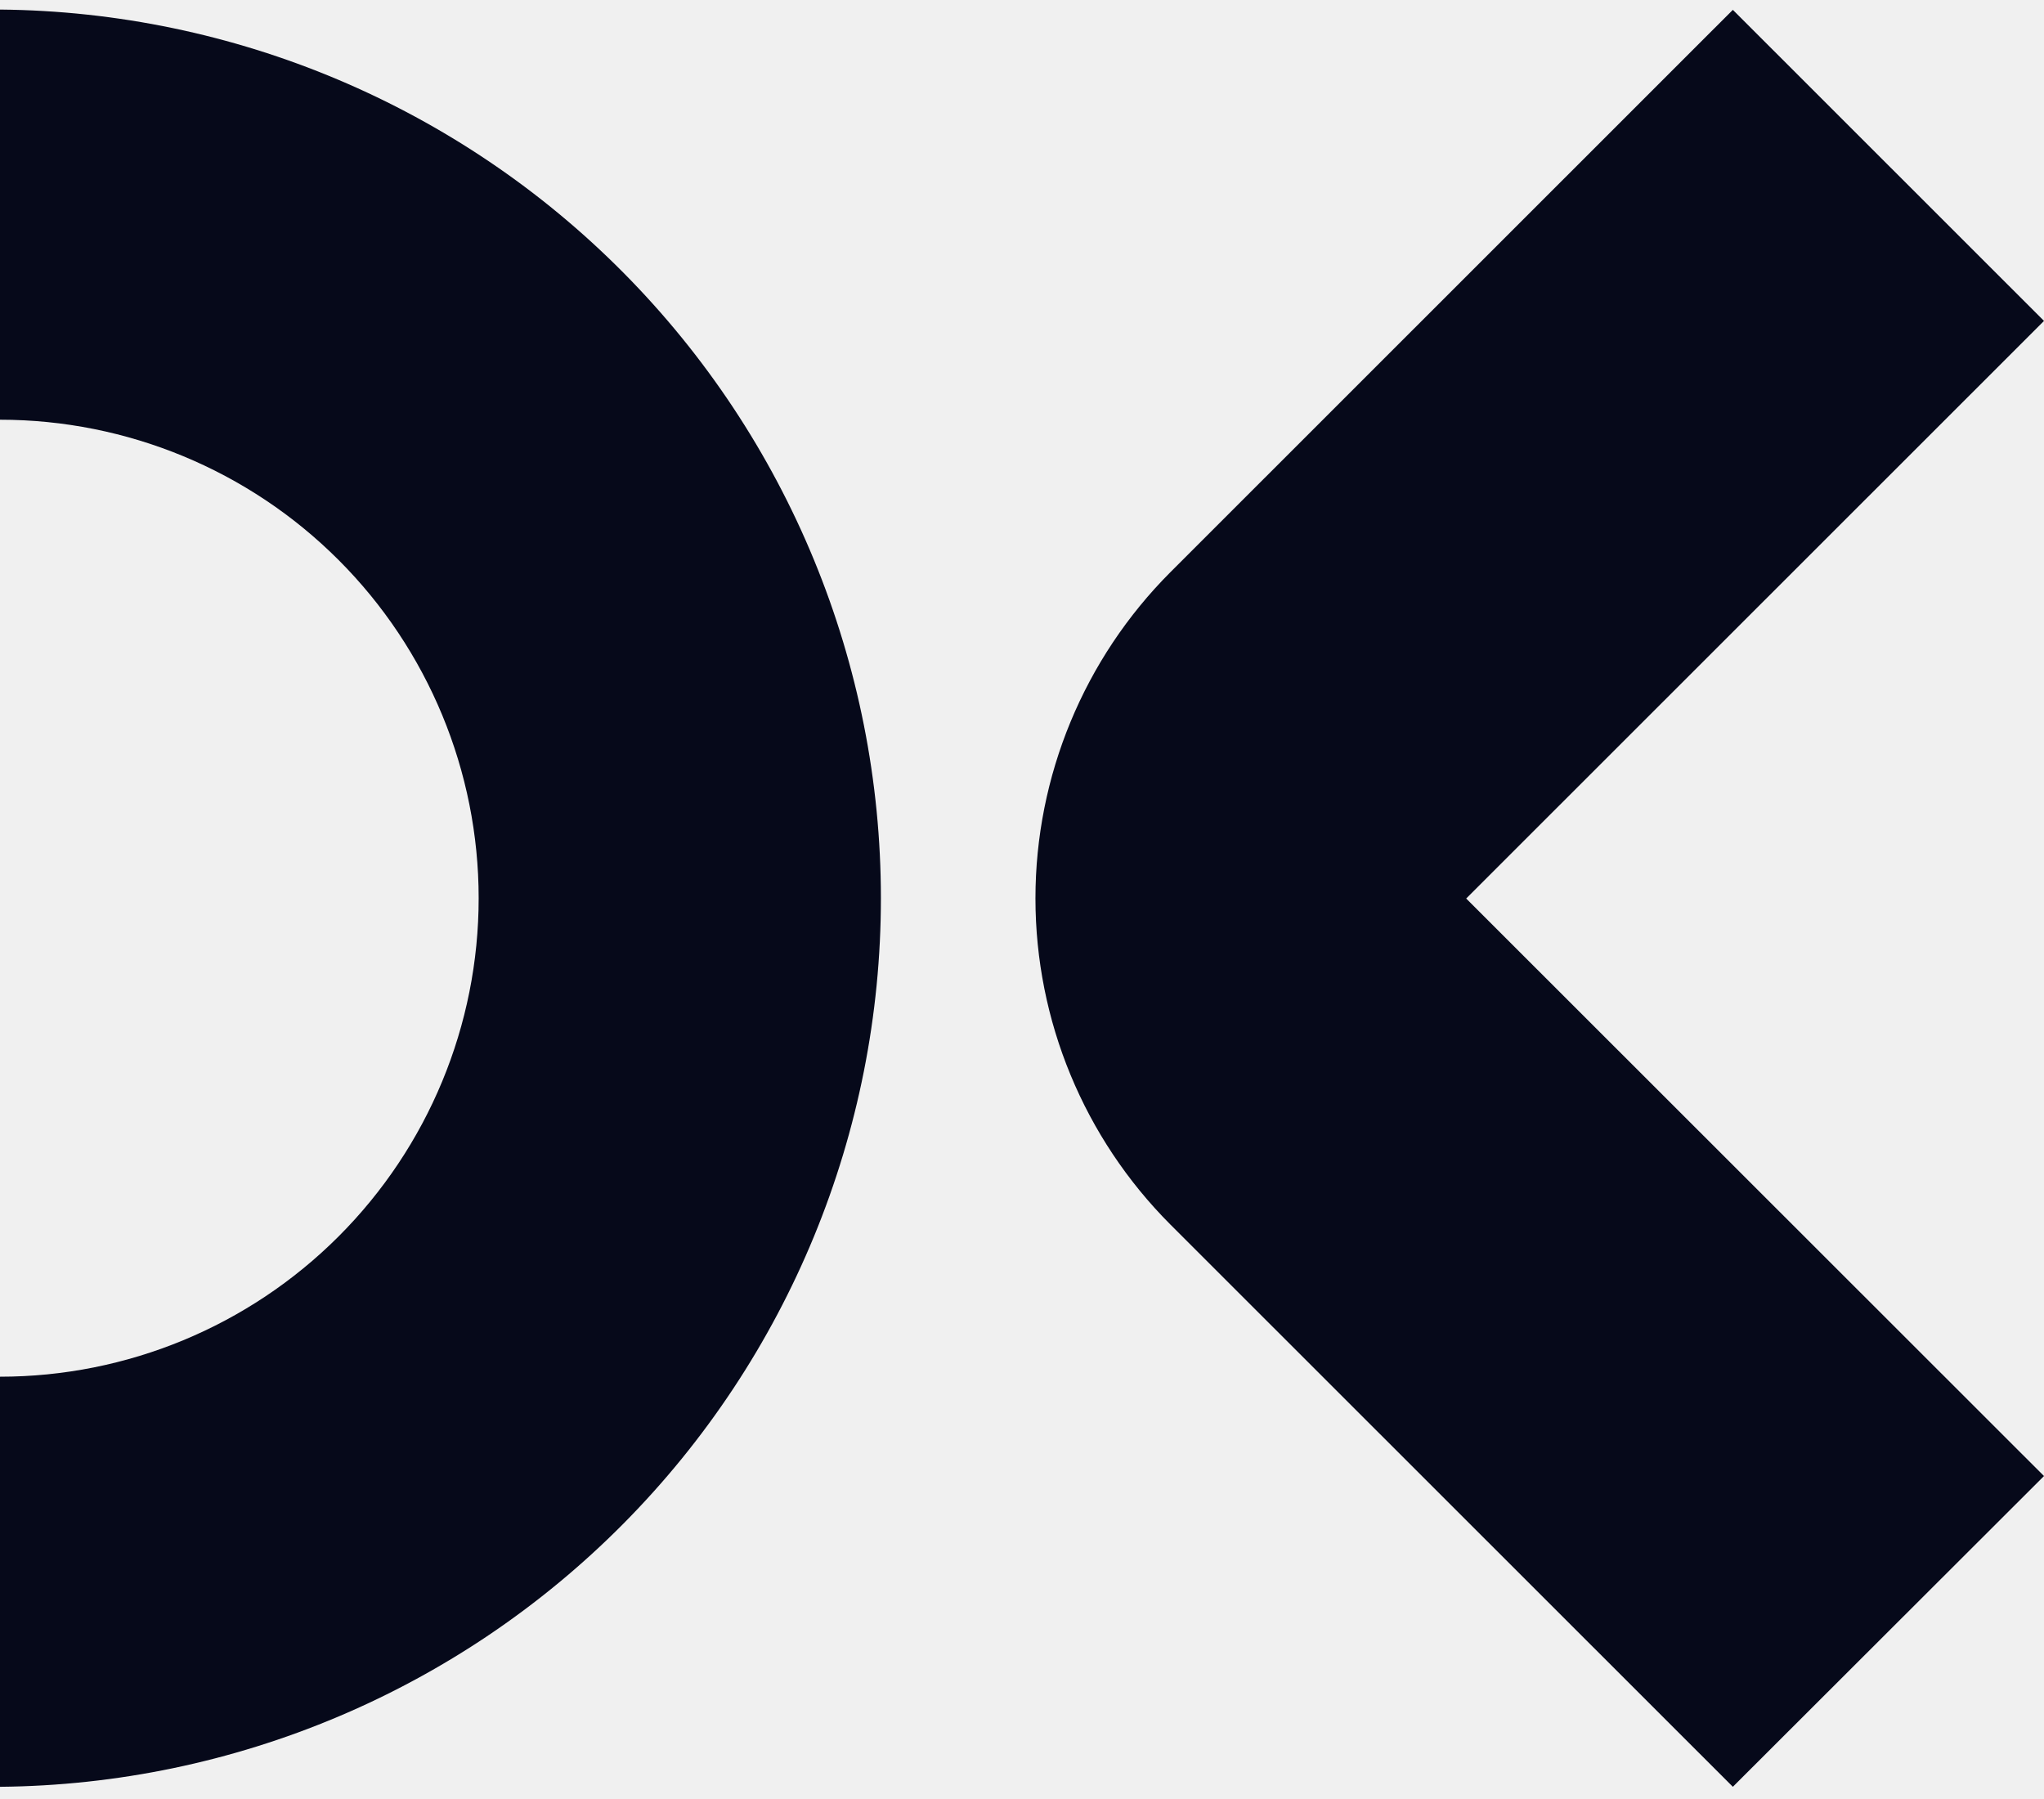
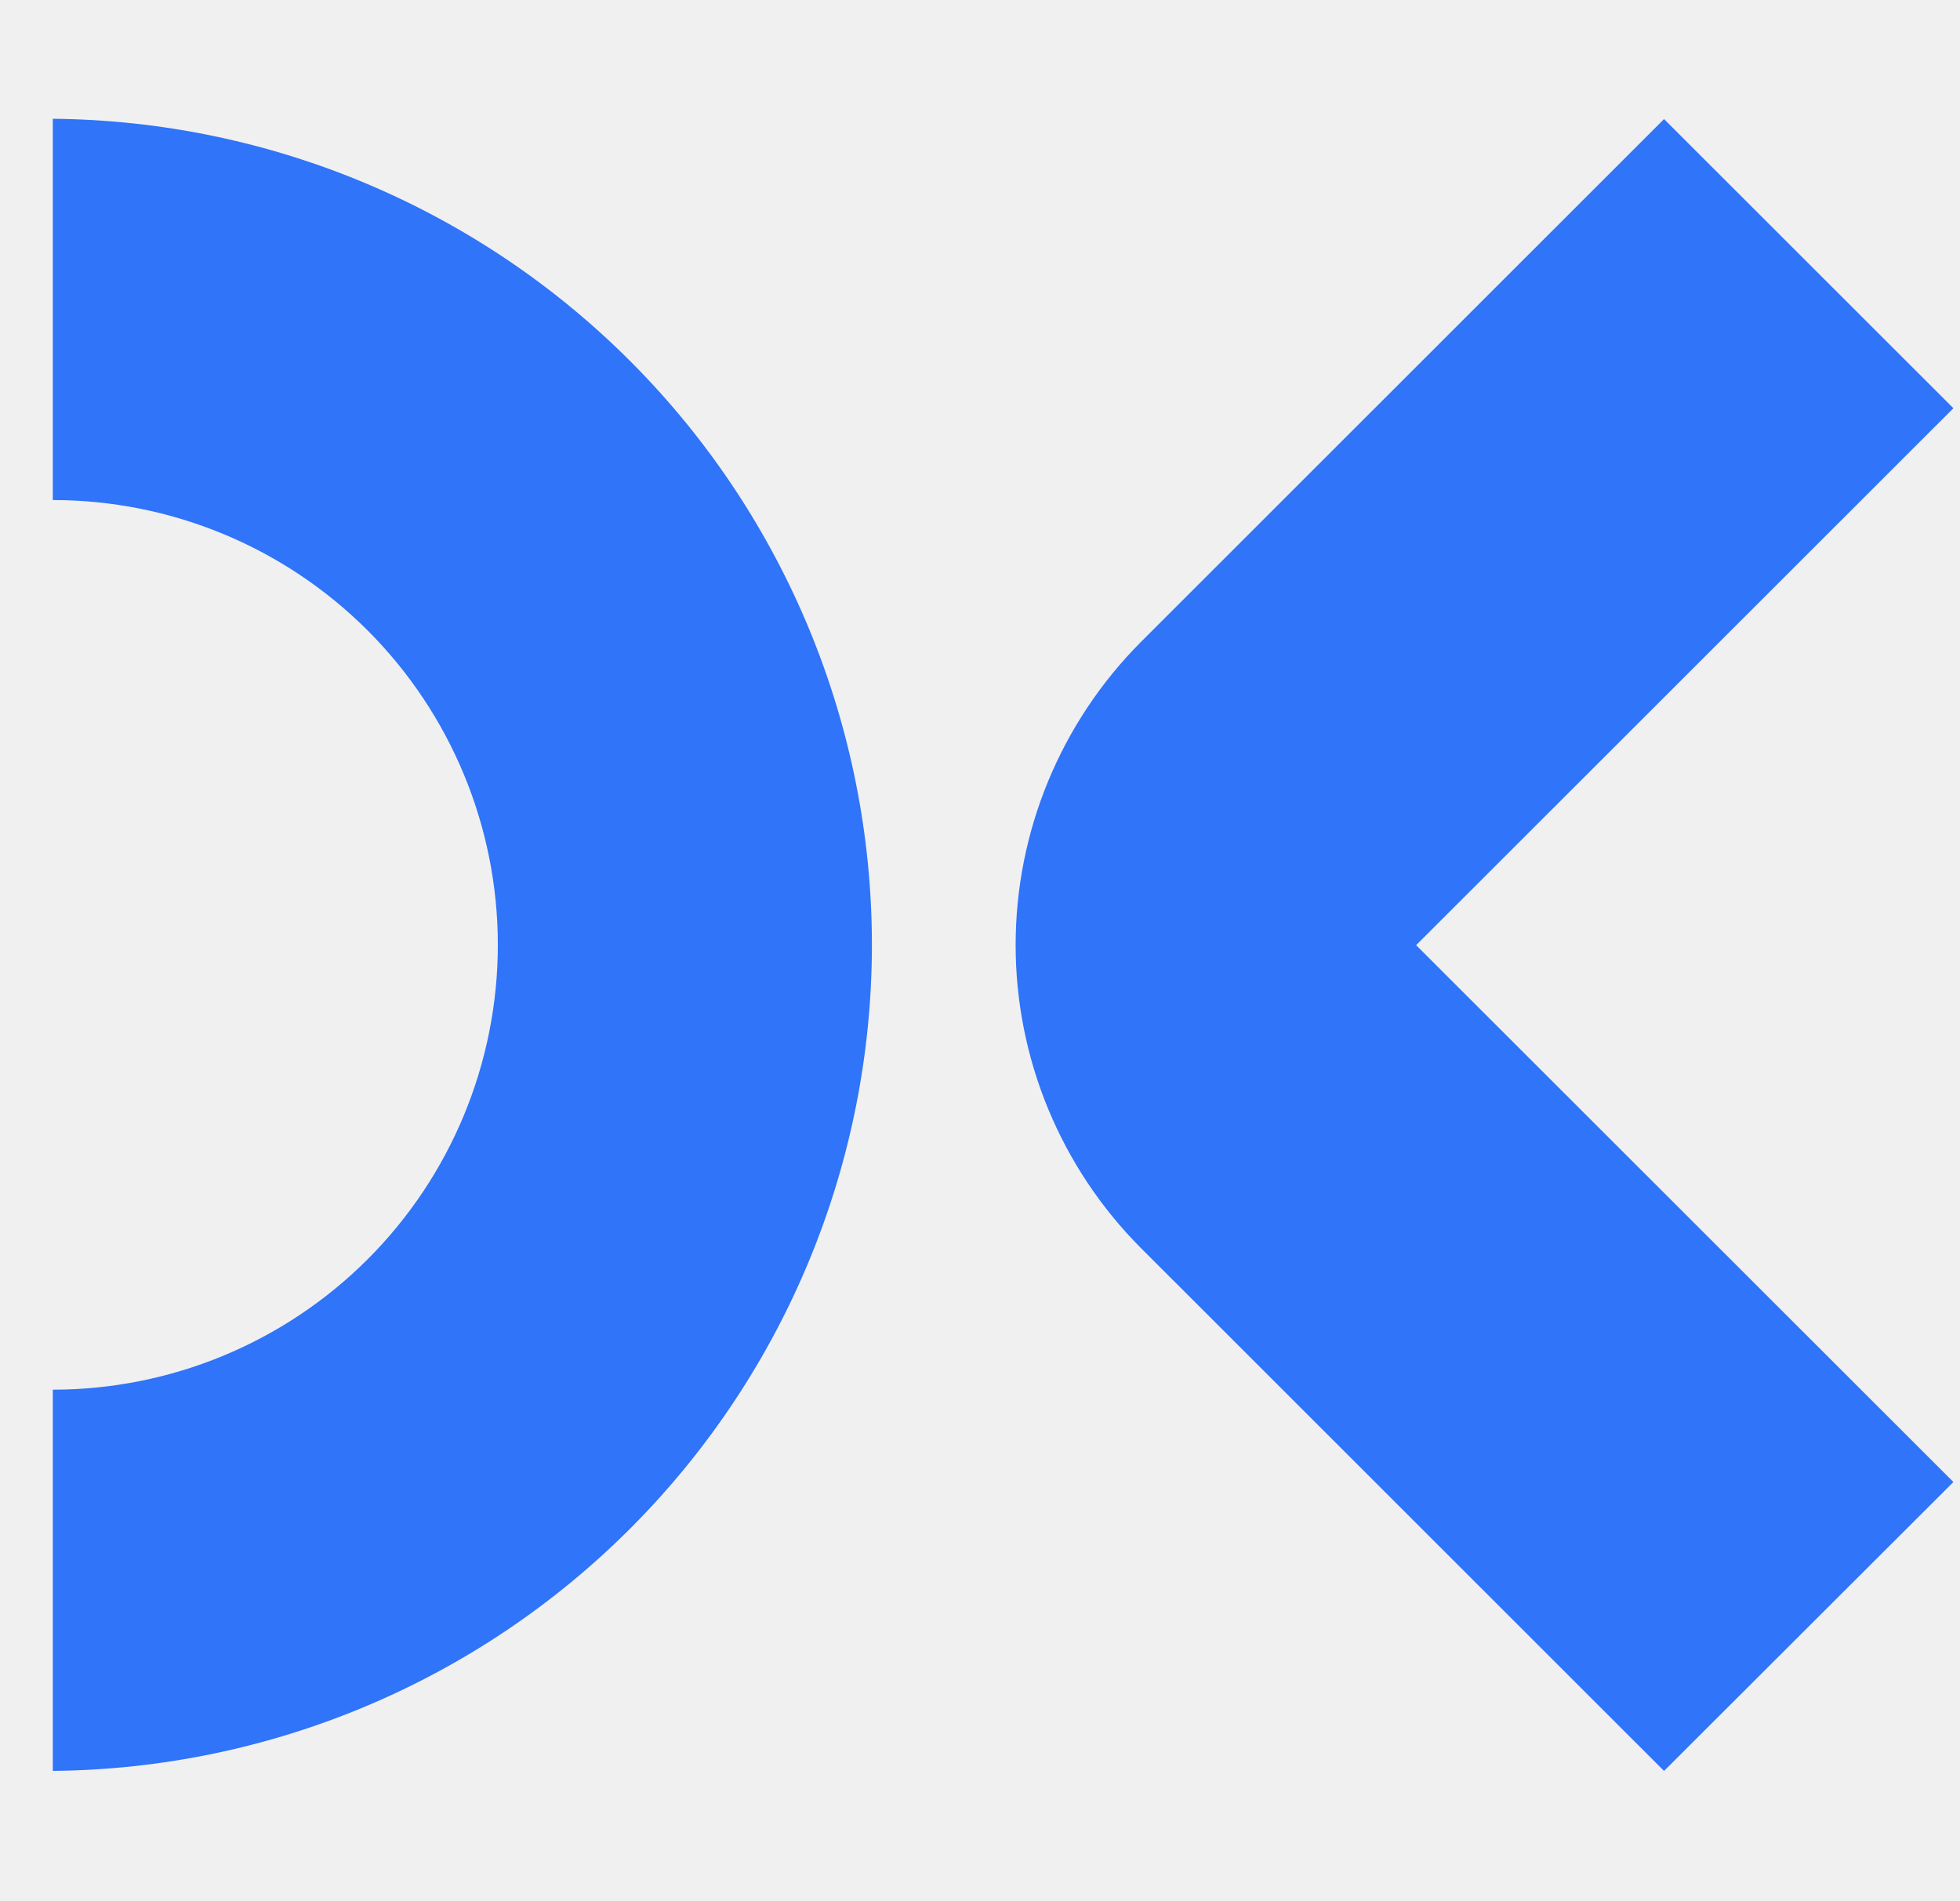
- <svg xmlns="http://www.w3.org/2000/svg" width="100" height="88" viewBox="0 0 100 88" fill="none">
-   <path d="M0 87.403V67.343C6.211 67.343 12.167 64.877 16.559 60.487C20.951 56.098 23.418 50.145 23.418 43.937C23.418 37.73 20.951 31.776 16.559 27.387C12.167 22.997 6.211 20.531 0 20.531V0.468C11.466 0.572 22.427 5.197 30.498 13.338C38.569 21.478 43.097 32.475 43.097 43.935C43.097 55.396 38.569 66.392 30.498 74.533C22.427 82.673 11.466 87.299 0 87.403Z" fill="#06091A" />
-   <path d="M84.777 87.403L57.262 59.902C53.033 55.667 50.658 49.928 50.658 43.945C50.658 37.961 53.033 32.222 57.262 27.987L84.777 0.482L100 15.698L71.731 43.952L100 72.202L84.777 87.403Z" fill="#06091A" />
+ <svg xmlns="http://www.w3.org/2000/svg" width="33" height="32" viewBox="0 0 33 32" fill="none">
+   <g clip-path="url(#clip0_7849_6311)">
+     <path d="M0.889 29.819V23.4C2.876 23.4 4.782 22.611 6.188 21.206C7.593 19.802 8.382 17.897 8.382 15.91C8.382 13.924 7.593 12.019 6.188 10.614C4.782 9.209 2.876 8.42 0.889 8.42V2C4.558 2.033 8.065 3.513 10.648 6.118C13.231 8.723 14.68 12.242 14.68 15.91C14.68 19.577 13.231 23.096 10.648 25.701C8.065 28.306 4.558 29.786 0.889 29.819Z" fill="#2F74F9" />
+     <path d="M28.017 29.82L19.213 21.019C17.86 19.664 17.1 17.828 17.1 15.913C17.1 13.998 17.86 12.162 19.213 10.806L28.017 2.005L32.889 6.874L23.843 15.915L32.889 24.955L28.017 29.82Z" fill="#2F74F9" />
+   </g>
+   <defs>
+     <clipPath id="clip0_7849_6311">
+       <rect width="32" height="32" fill="white" transform="translate(0.888672)" />
+     </clipPath>
+   </defs>
</svg>
